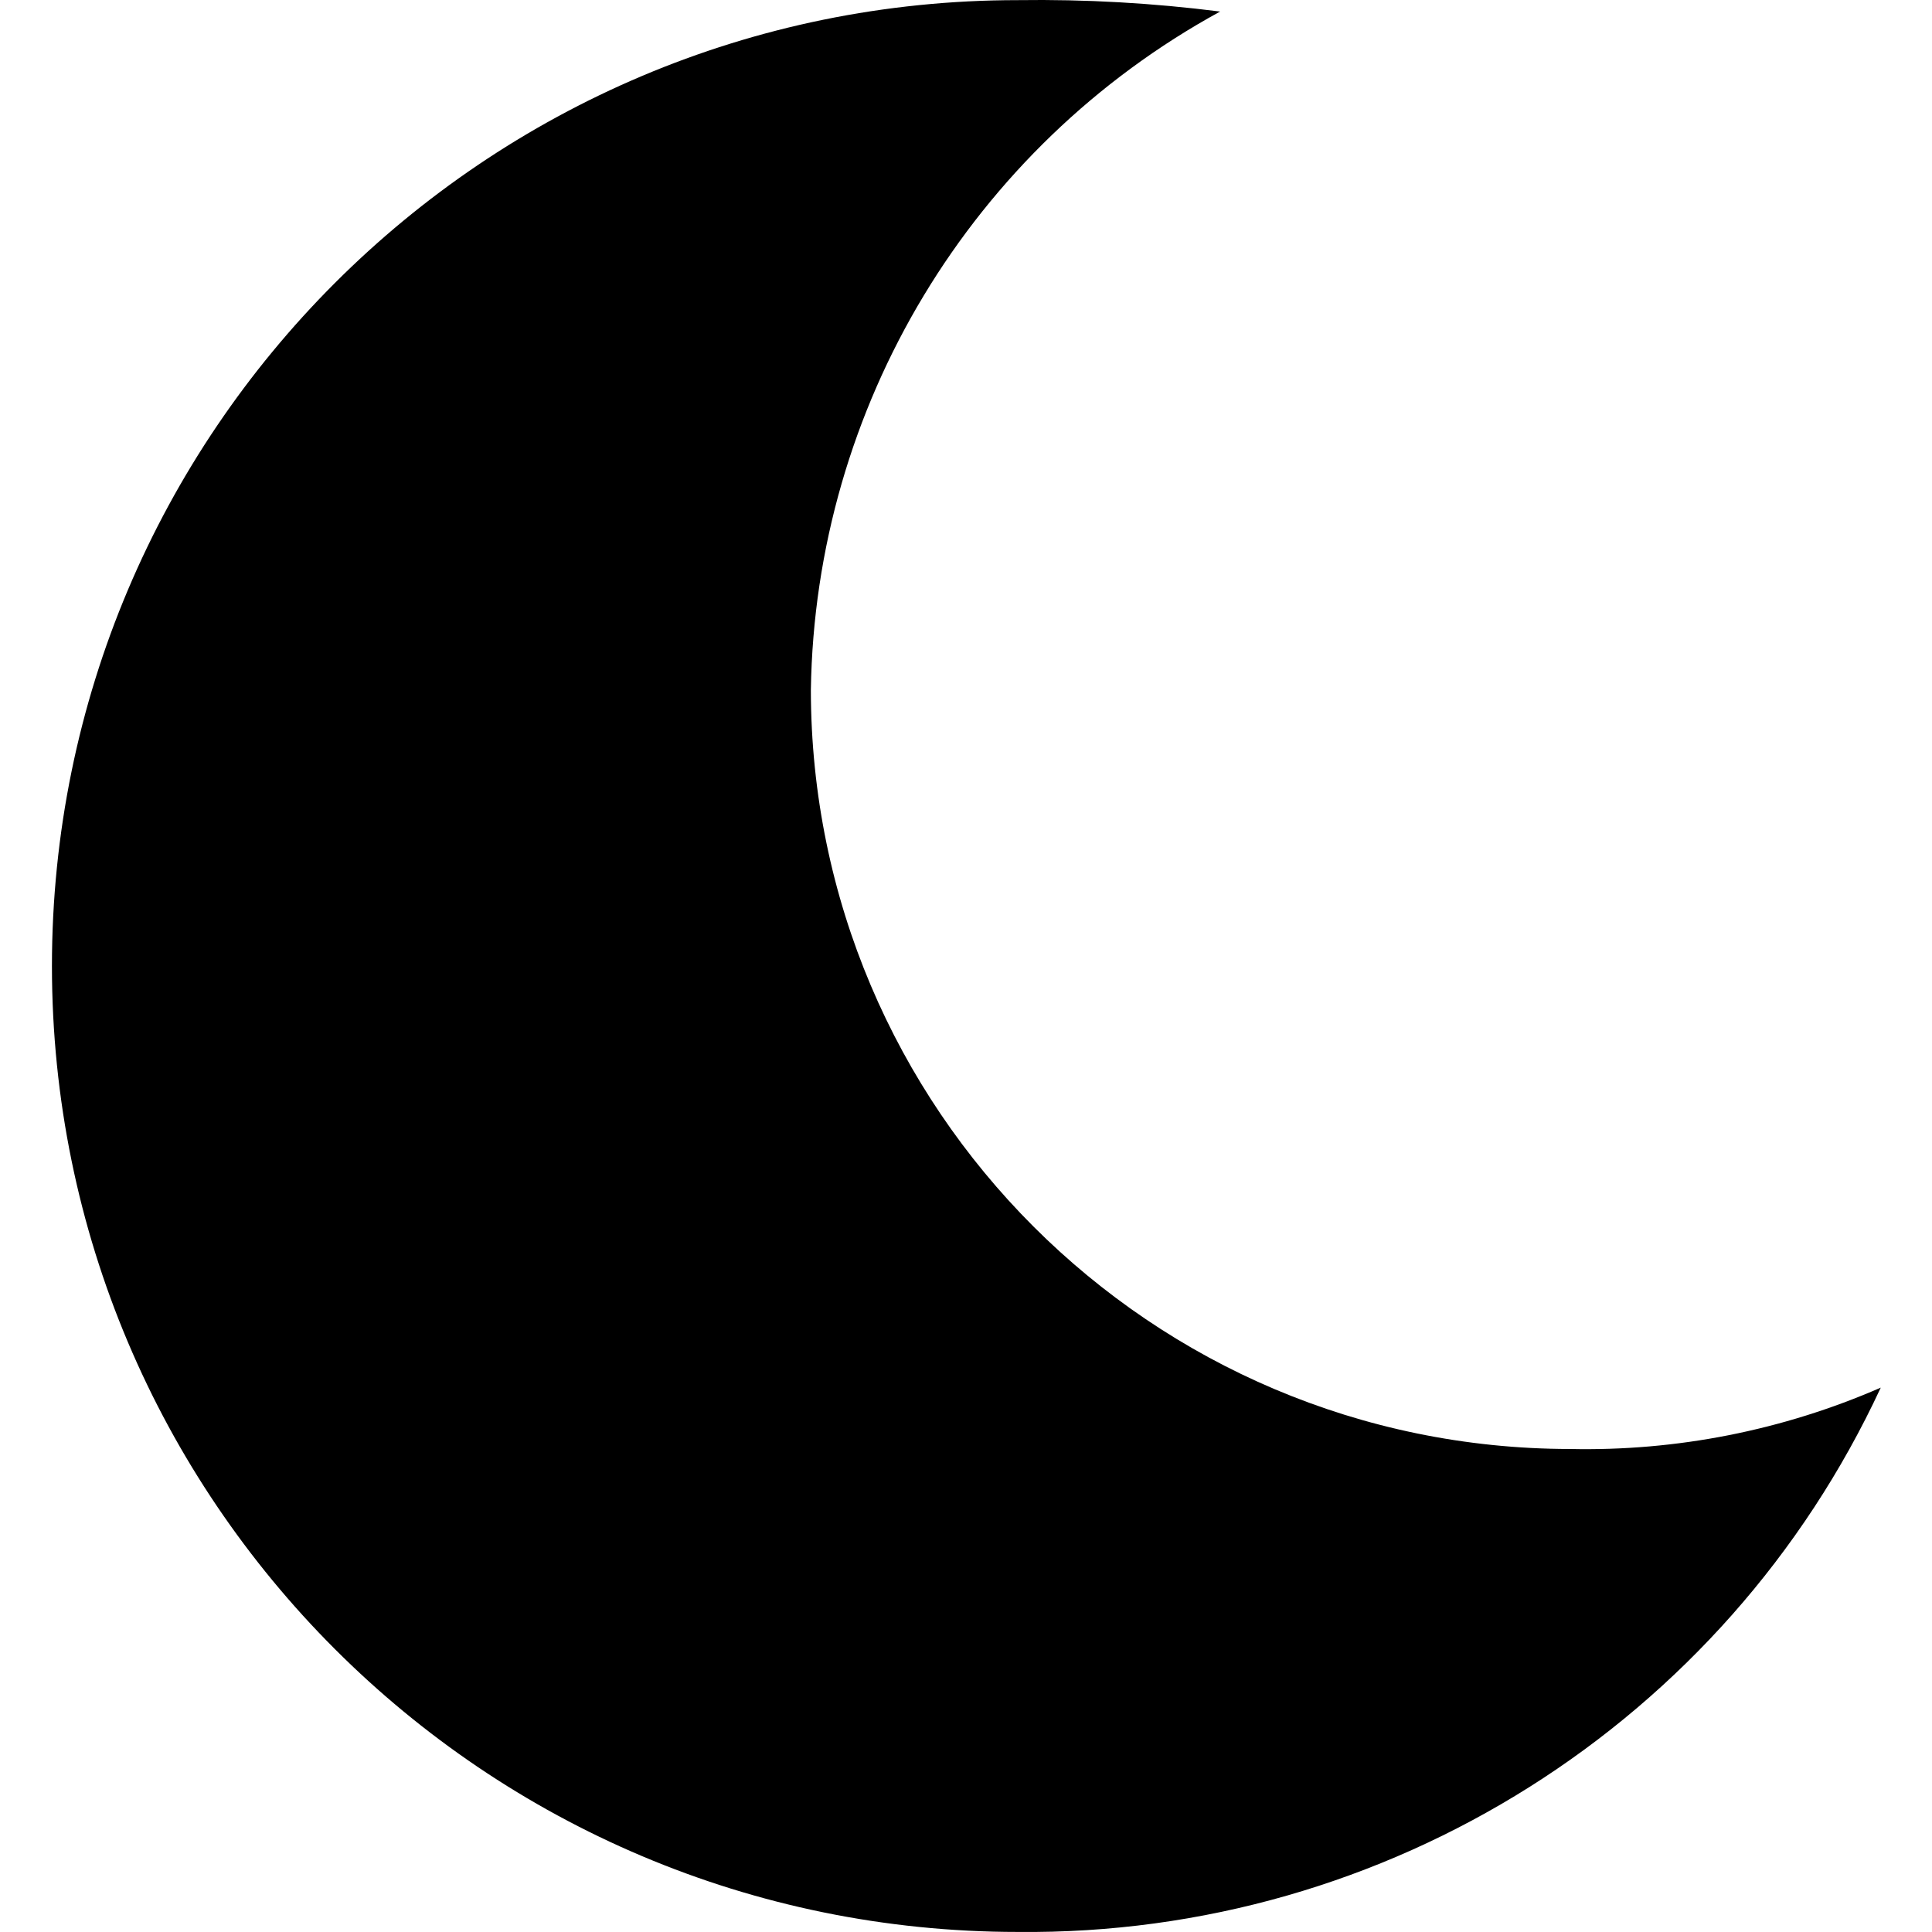
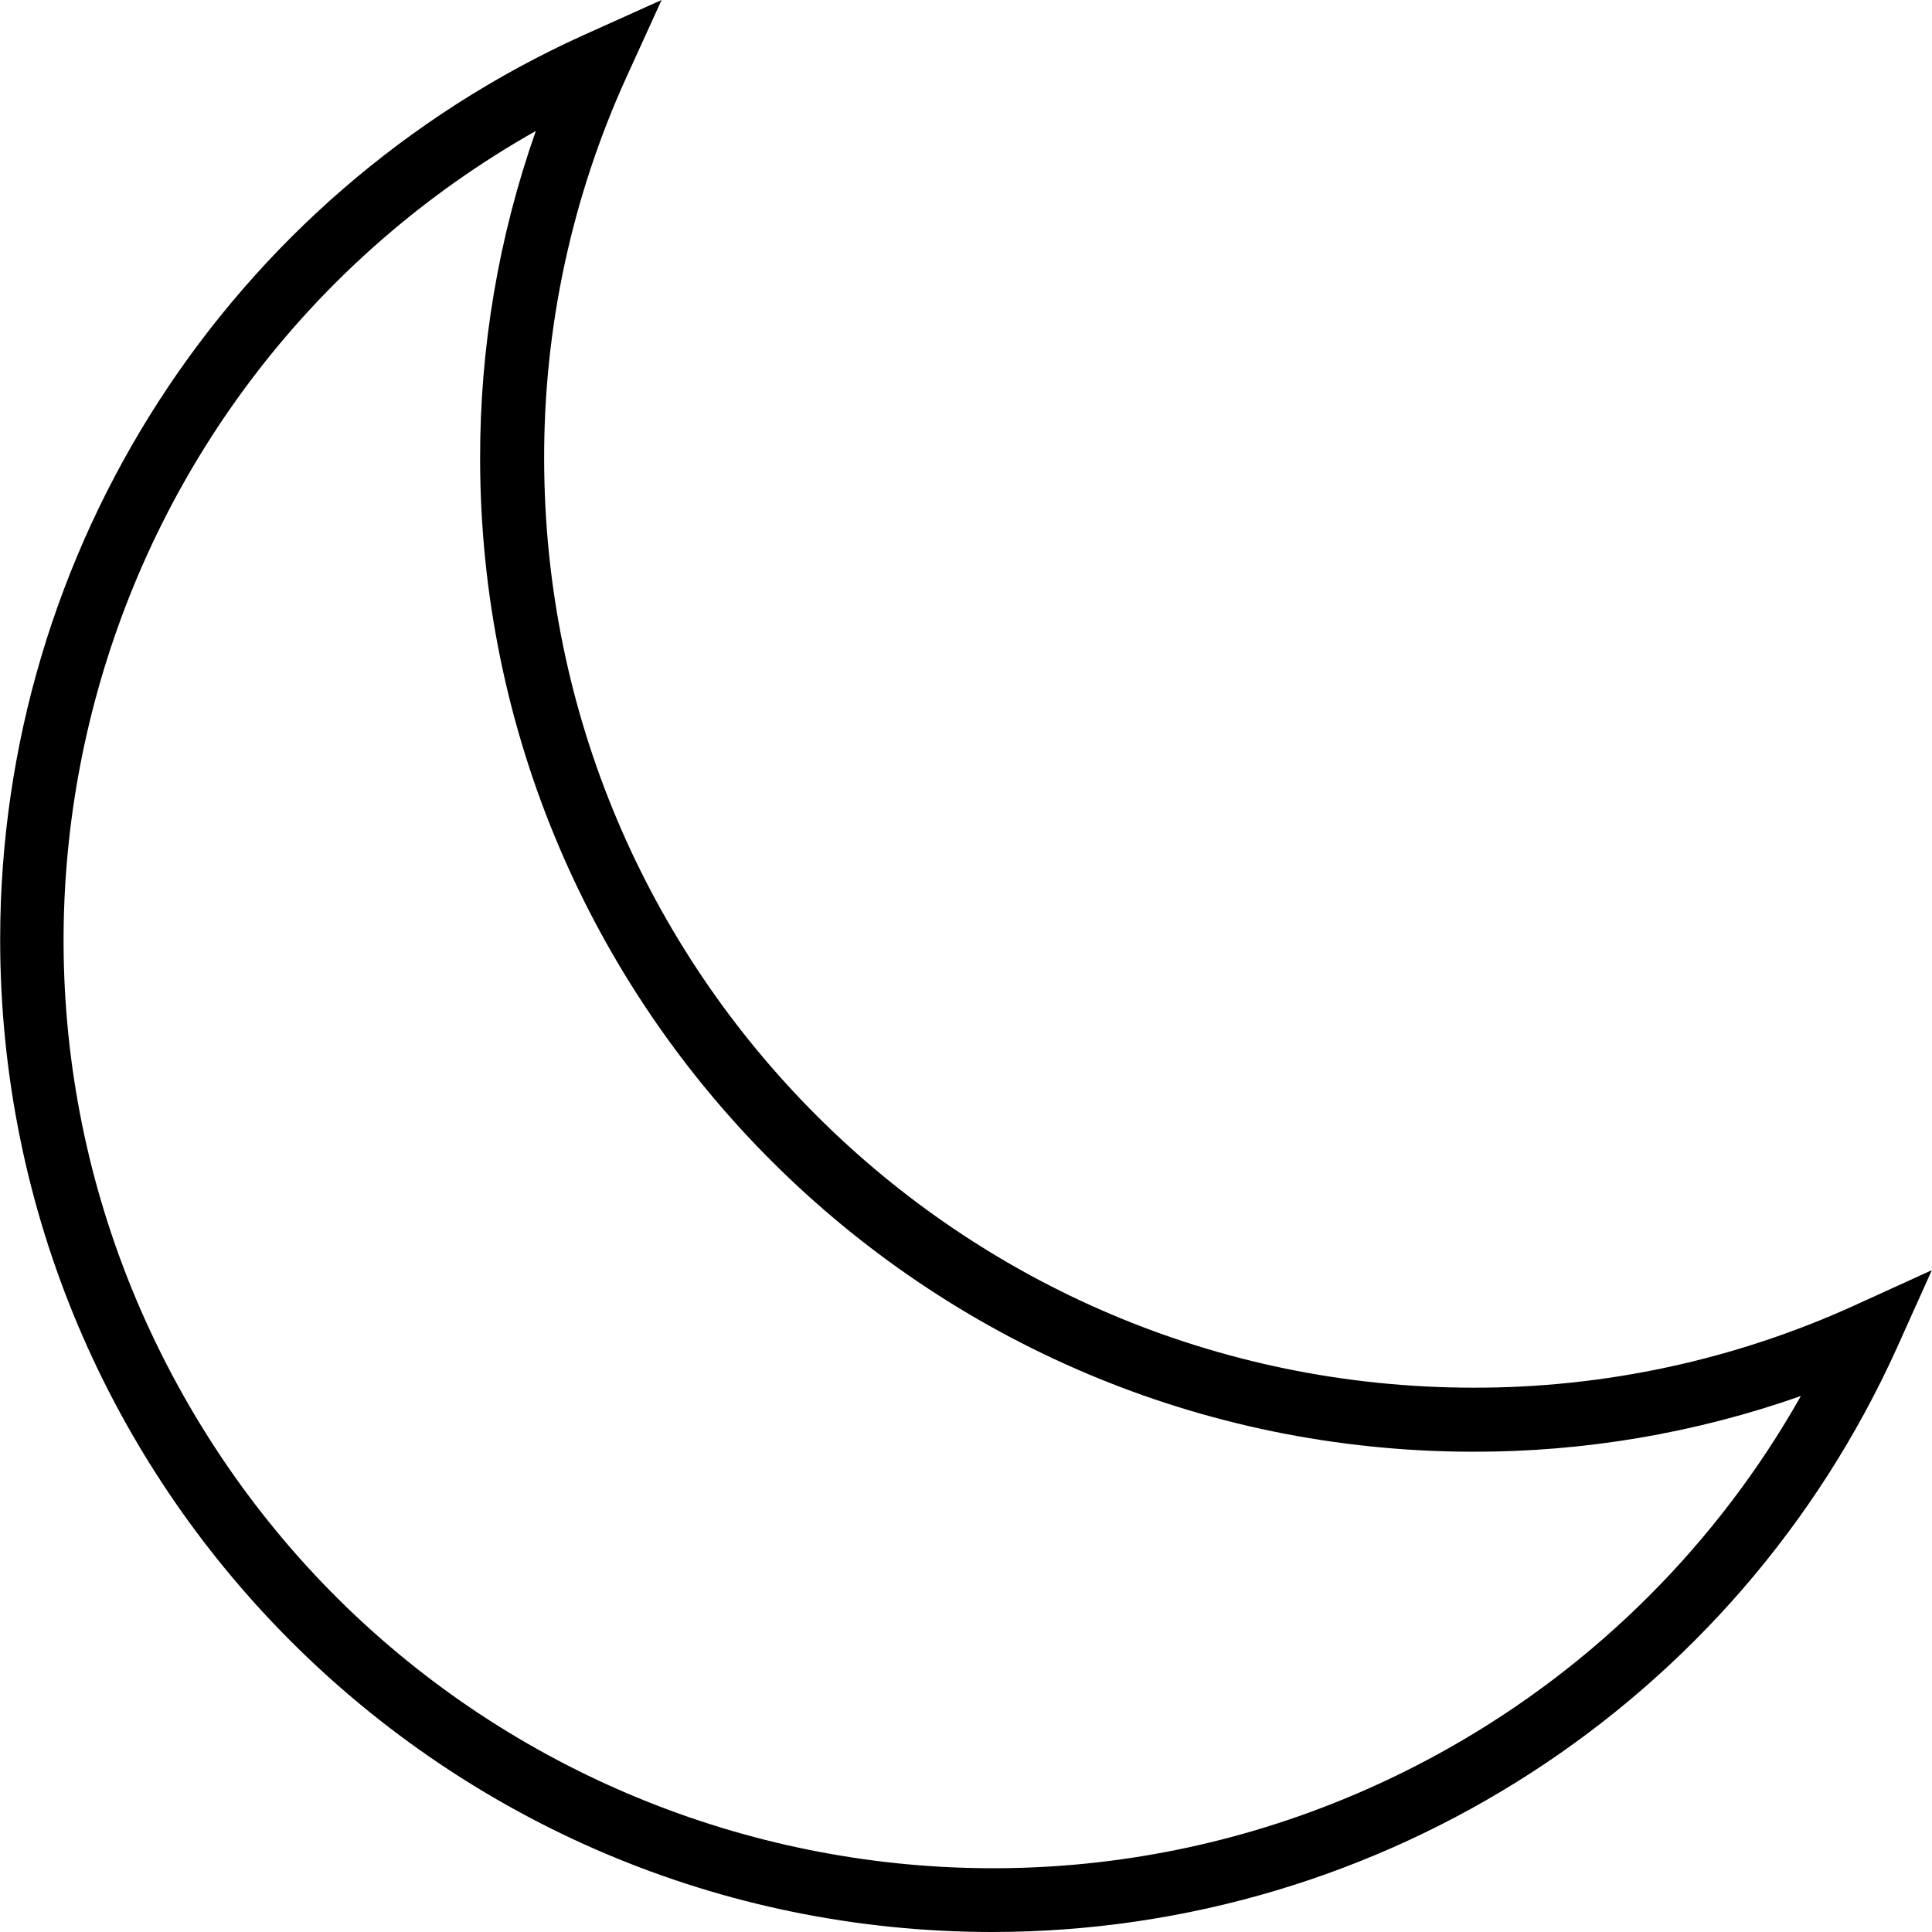
- <svg xmlns="http://www.w3.org/2000/svg" height="448pt" viewBox="-12 0 448 448.045" width="448pt">
-   <path d="m224.023 448.031c85.715.902 164.012-48.488 200.117-126.23-22.723 9.914-47.332 14.77-72.117 14.23-97.156-.109-175.891-78.844-176-176 .973-65.719 37.234-125.832 94.91-157.352-15.555-1.98-31.23-2.867-46.91-2.648-123.715 0-224 100.289-224 224 0 123.715 100.285 224 224 224zm0 0" />
+ <svg xmlns="http://www.w3.org/2000/svg" version="1.1" id="Capa_1" x="0px" y="0px" viewBox="0 0 482.72 482.72" style="enable-background:new 0 0 482.72 482.72;" xml:space="preserve">
+   <g>
+     <g>
+       <path d="M463.367,326.16c-29.955,13.631-62.497,20.644-95.408,20.56c-128.072-0.141-231.859-103.928-232-232    c-0.089-32.91,6.918-65.452,20.544-95.408L165.303,0l-19.344,8.704C57.159,48.811,0.073,137.201,0.041,234.638    C-0.004,371.604,110.992,482.675,247.959,482.72c97.472-0.063,185.883-57.174,226.016-146l8.704-19.36L463.367,326.16z     M361.974,436.785C250.394,499.772,108.88,460.38,45.893,348.8S22.299,95.707,133.879,32.72c-9.274,26.342-13.981,54.074-13.92,82    c0.159,136.901,111.099,247.841,248,248c27.926,0.061,55.658-4.646,82-13.92C429.189,385.593,398.767,416.016,361.974,436.785z" />
+     </g>
+   </g>
+   <g>
+ </g>
+   <g>
+ </g>
+   <g>
+ </g>
+   <g>
+ </g>
+   <g>
+ </g>
+   <g>
+ </g>
+   <g>
+ </g>
+   <g>
+ </g>
+   <g>
+ </g>
+   <g>
+ </g>
+   <g>
+ </g>
+   <g>
+ </g>
+   <g>
+ </g>
+   <g>
+ </g>
+   <g>
+ </g>
</svg>
